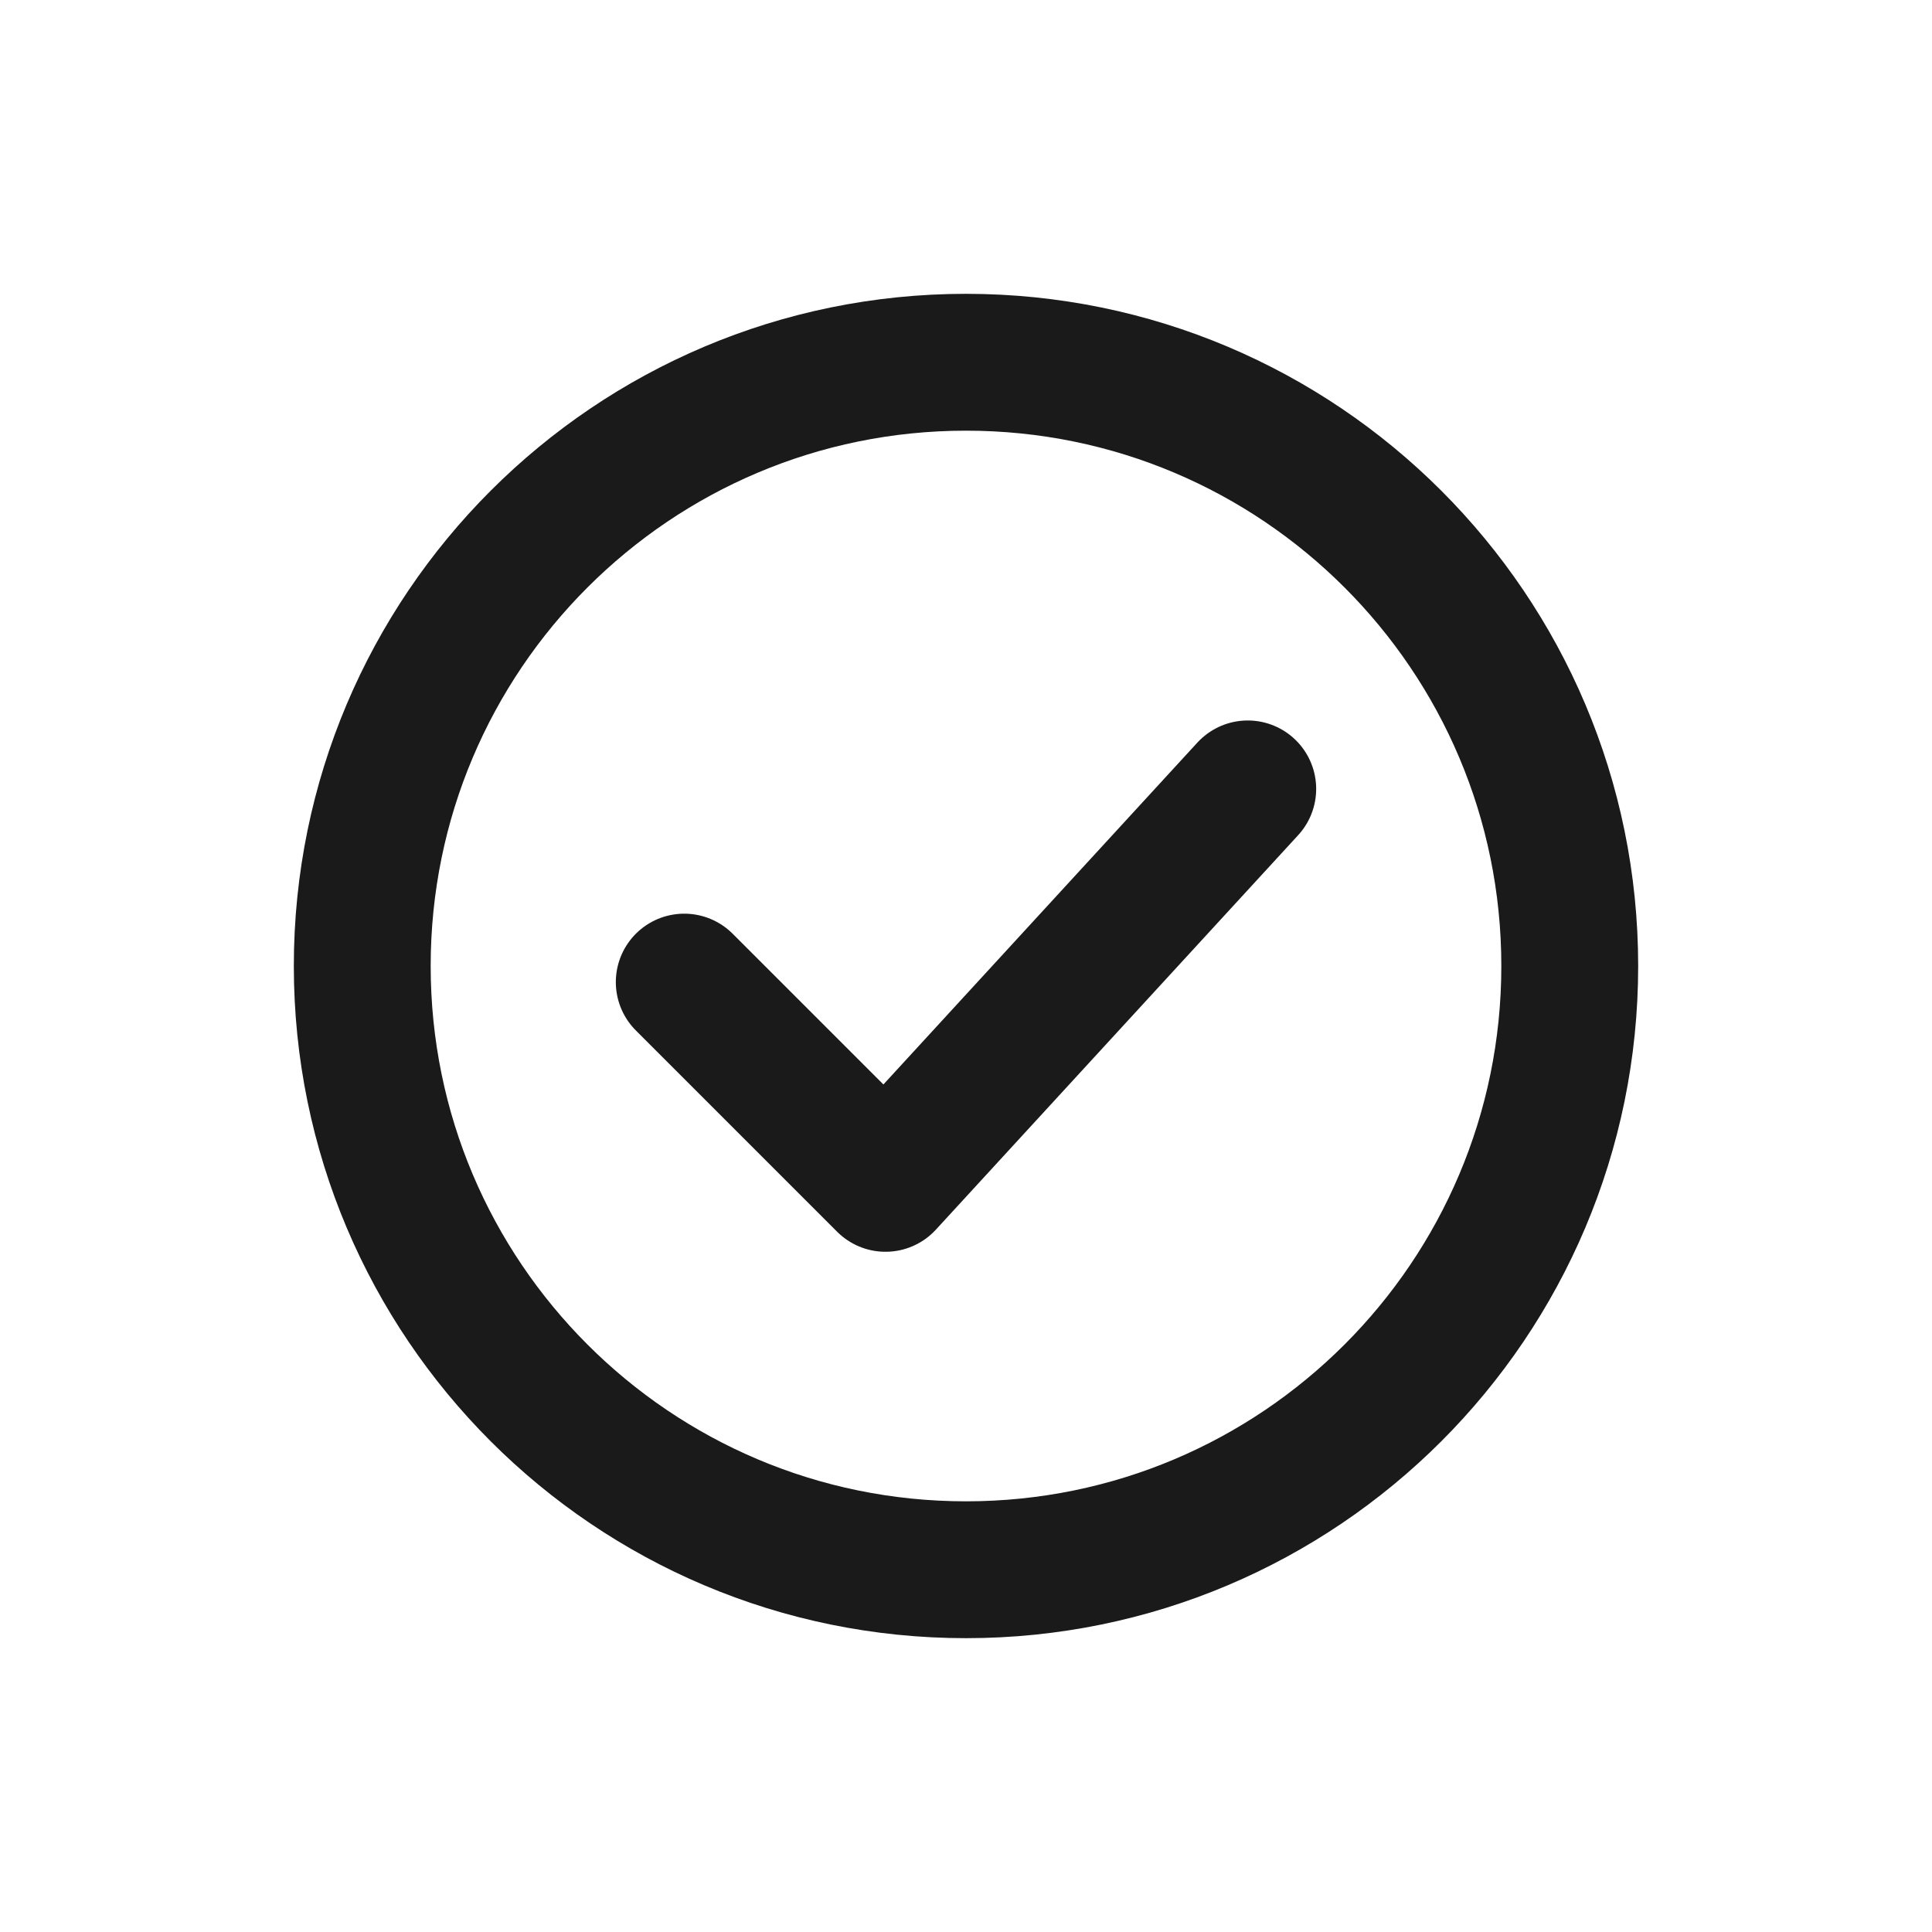
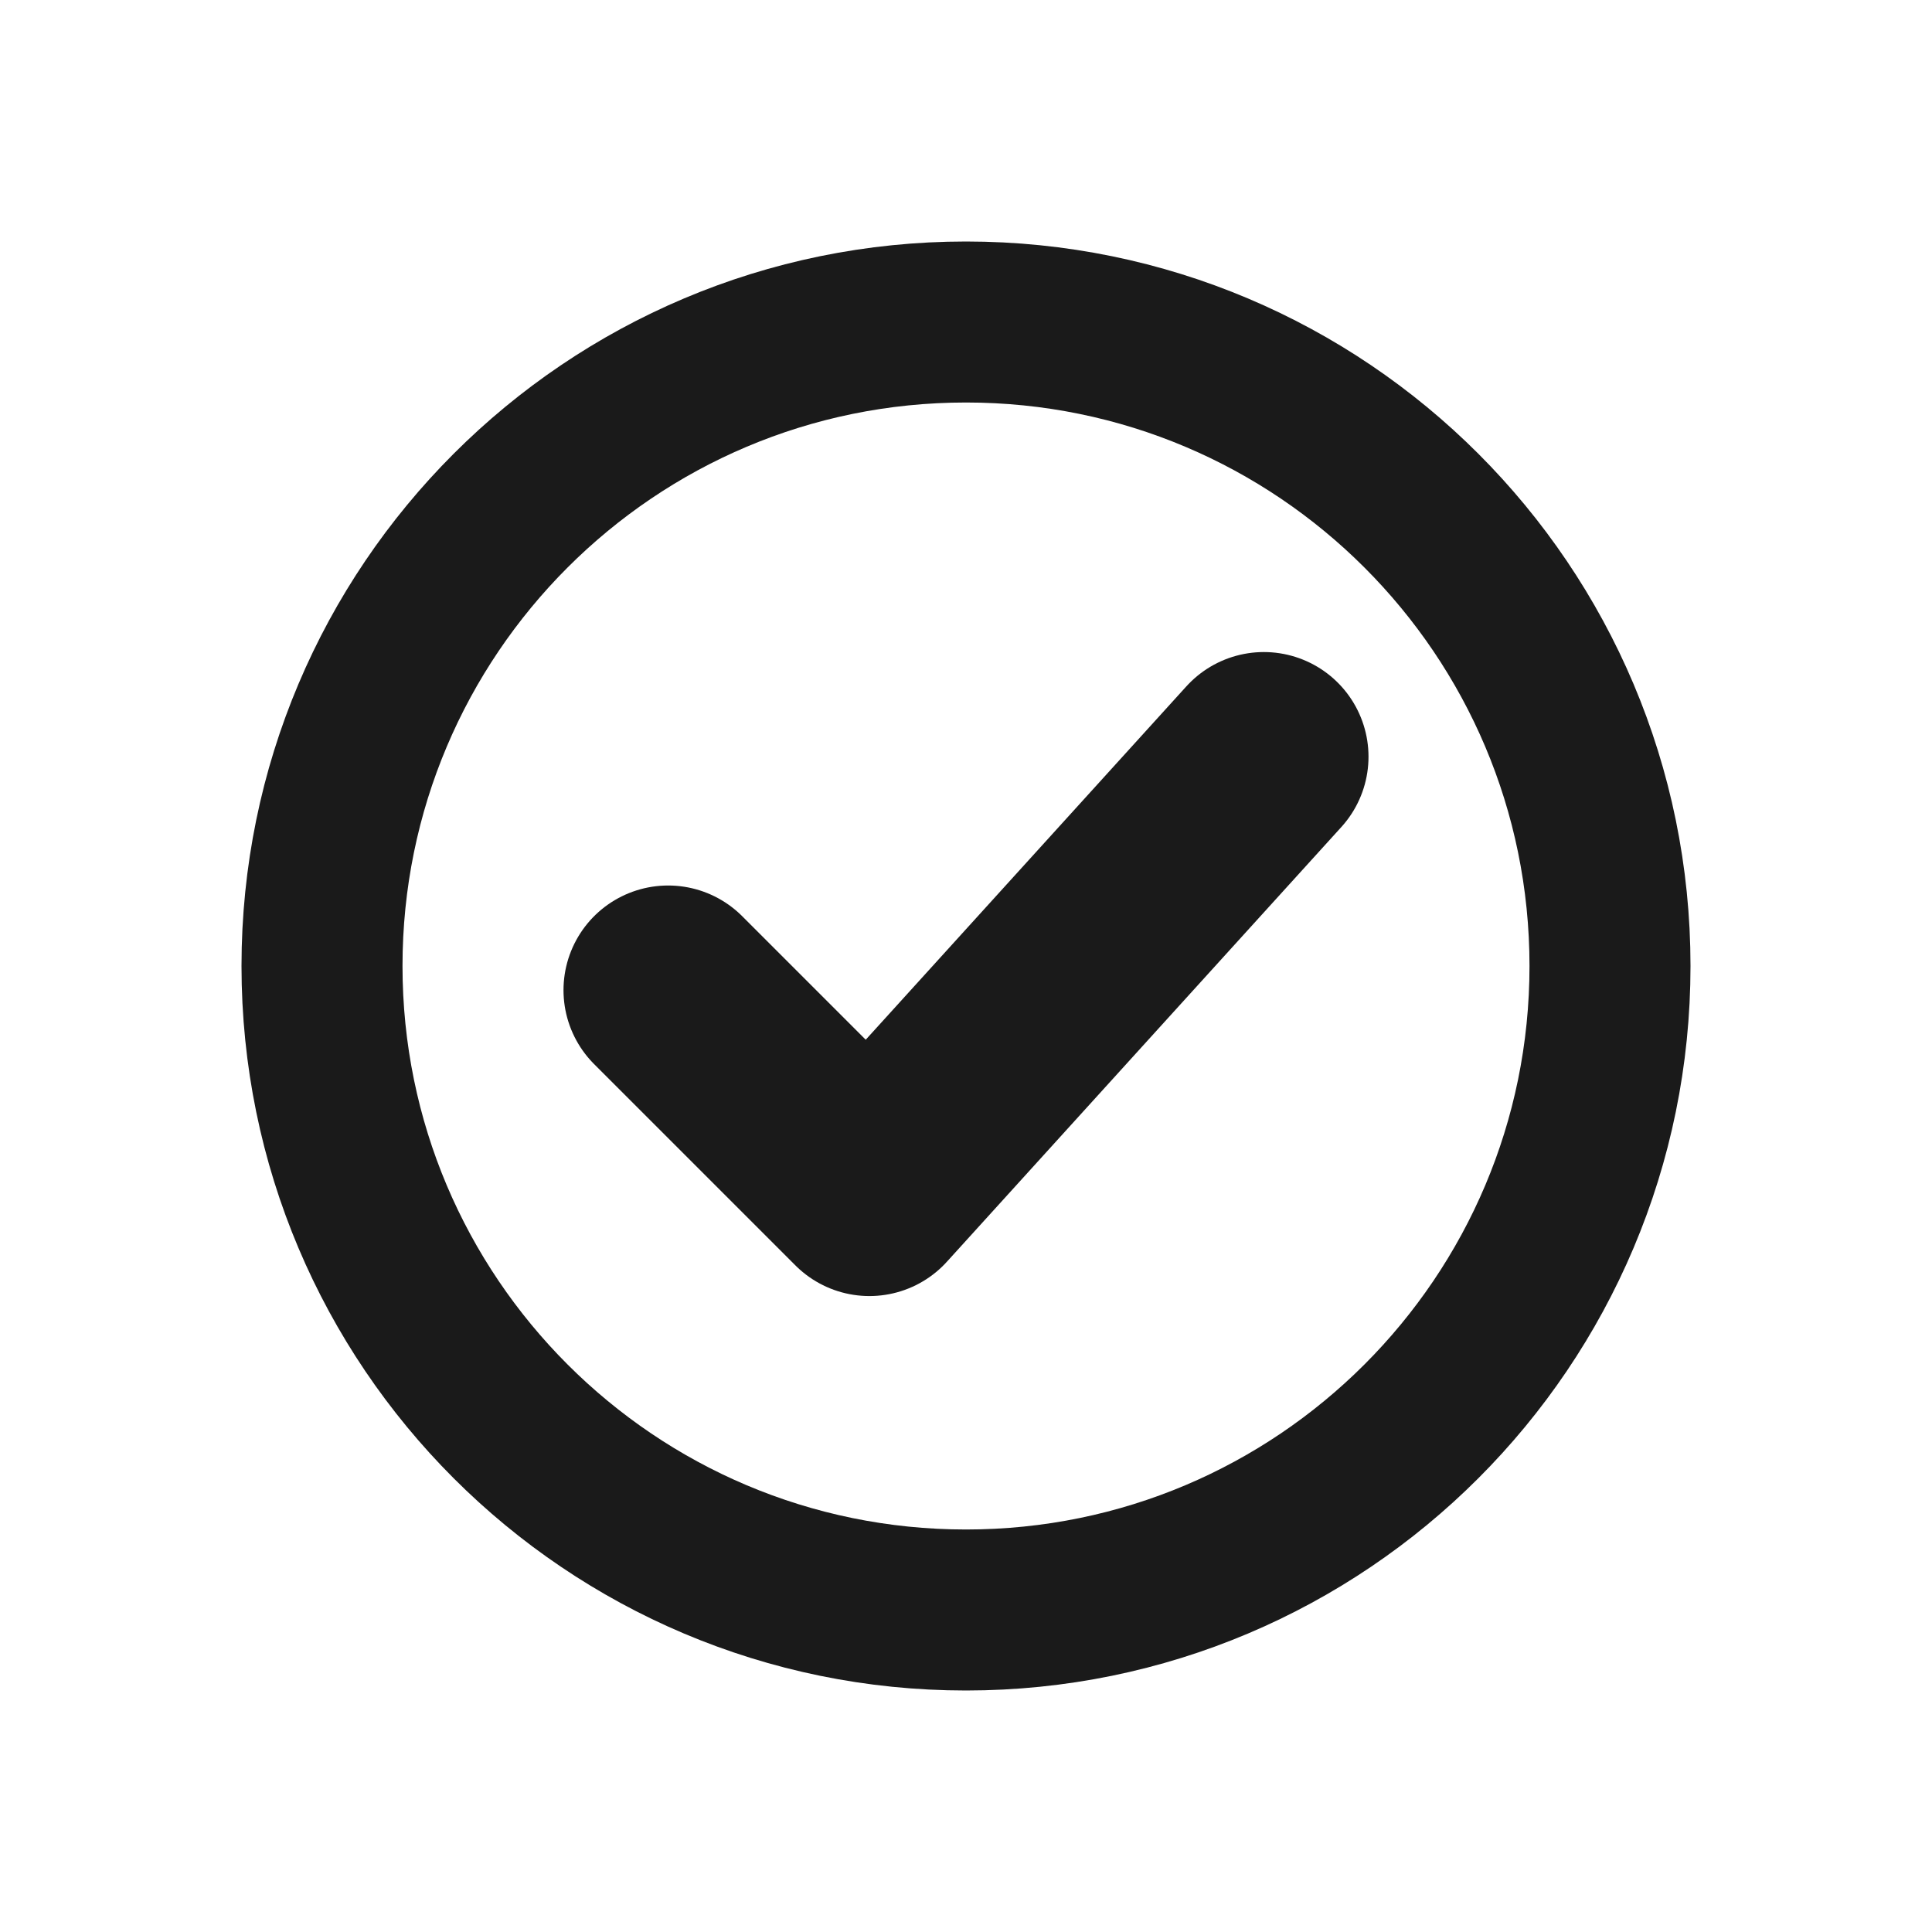
<svg xmlns="http://www.w3.org/2000/svg" width="24px" height="24px" viewBox="0 0 24 24" version="1.1">
-   <circle fill="none" stroke="#1a1a1a" stroke-width="1.7" stroke-linecap="round" stroke-linejoin="round" cx="12" cy="12" r="7.5" />
-   <path fill="none" stroke="#1a1a1a" stroke-width="1.7" stroke-linecap="round" stroke-linejoin="round" d="M8.5 12.2 L11 14.7 L15.5 9.8" />
+   <circle fill="none" stroke="#1a1a1a" stroke-width="2" stroke-linecap="round" stroke-linejoin="round" cx="12" cy="12" r="8" />
+   <path fill="none" stroke="#1a1a1a" stroke-width="2.6" stroke-linecap="round" stroke-linejoin="round" d="M8.3 12.3l2.5 2.5 4.9-5.4" />
</svg>
